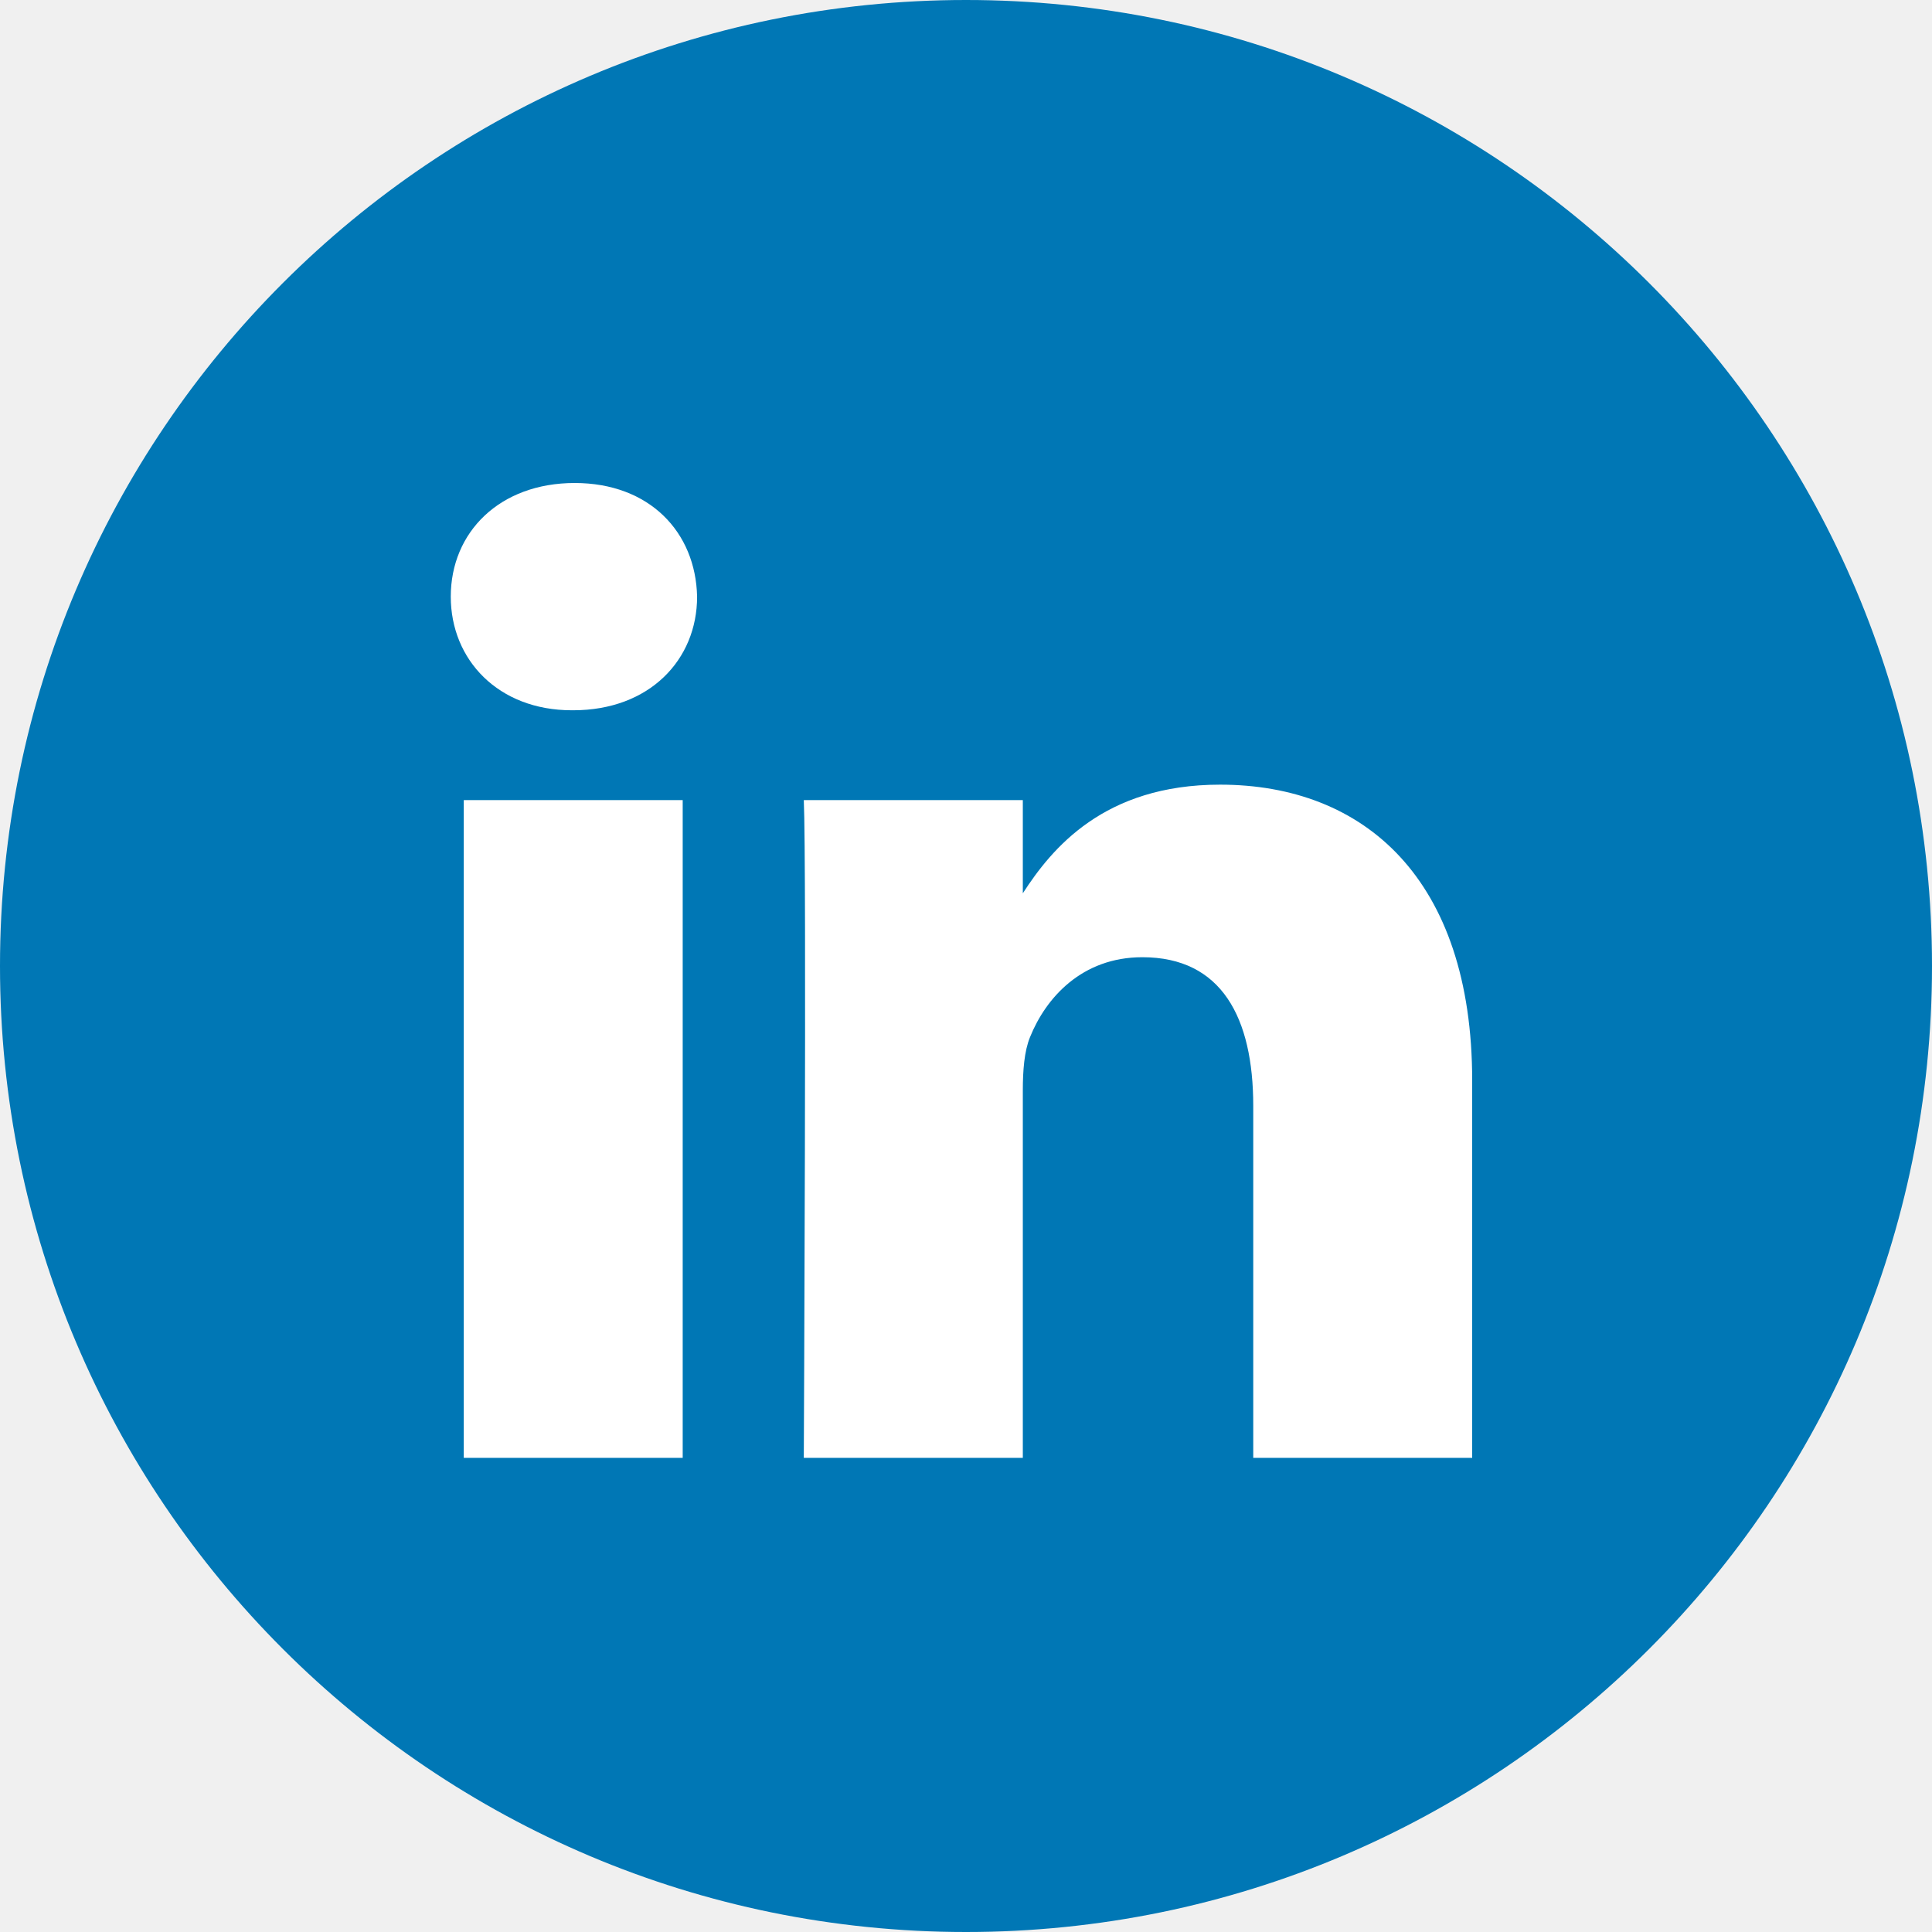
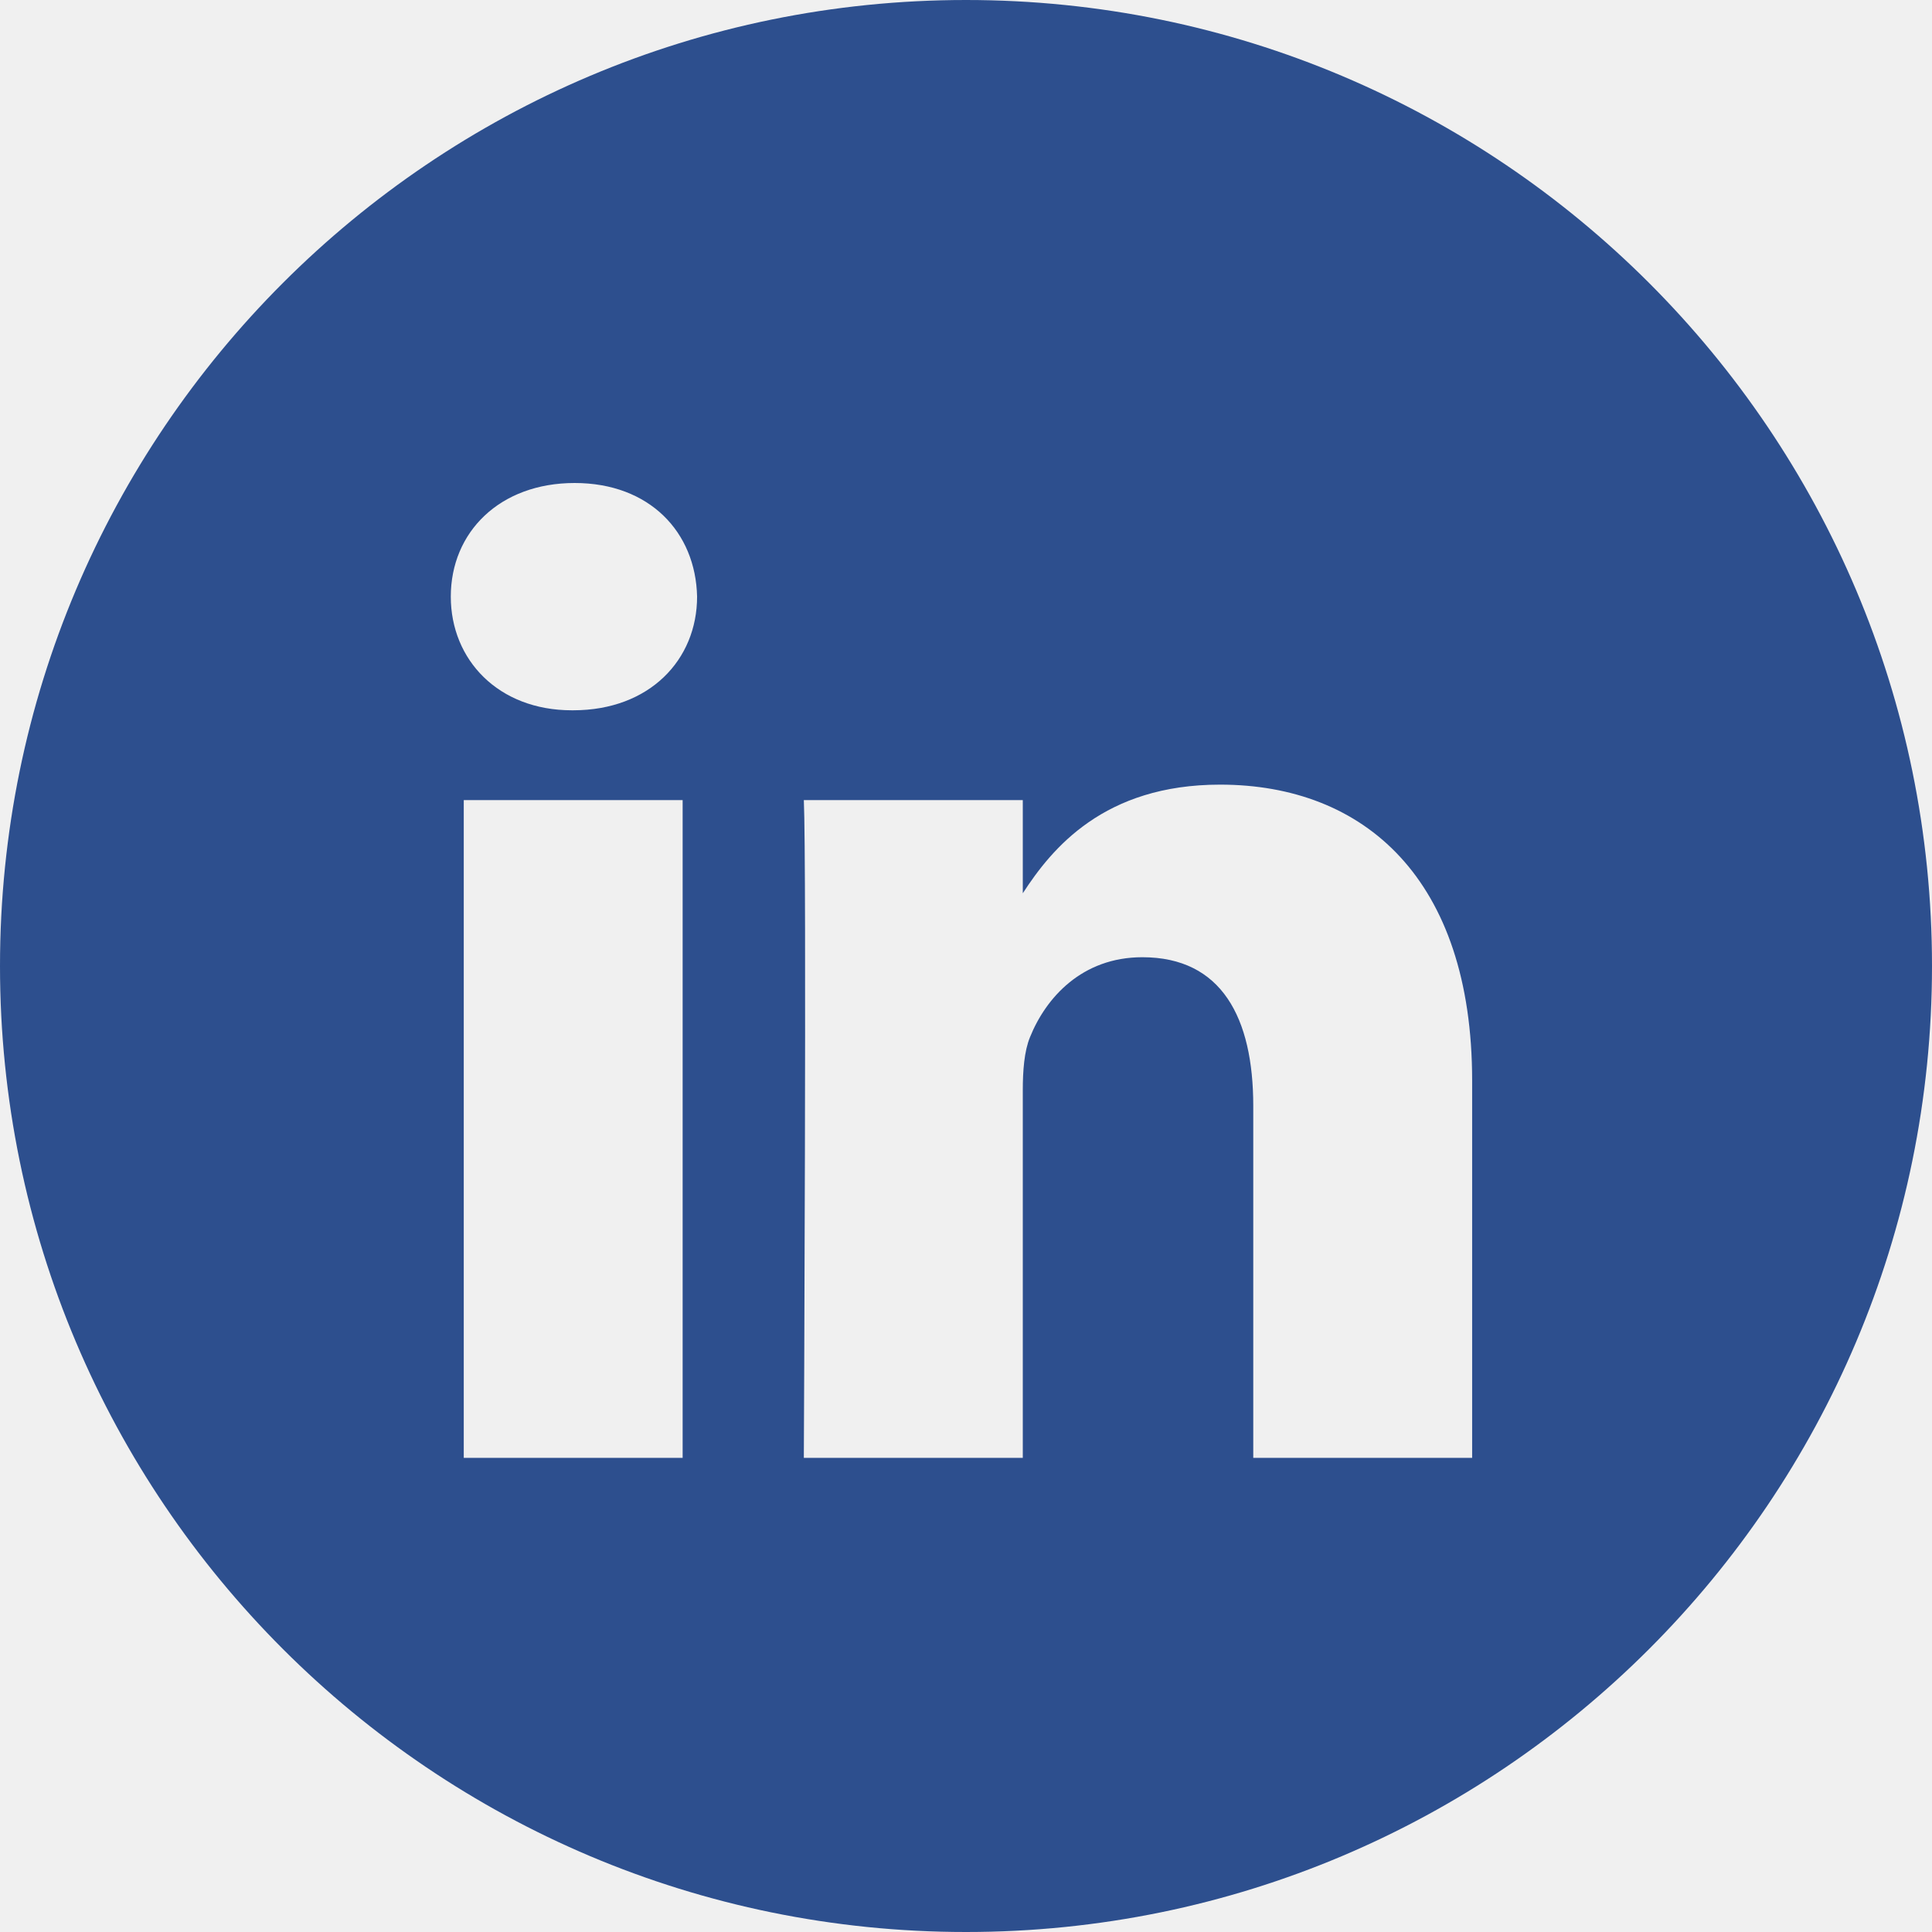
- <svg xmlns="http://www.w3.org/2000/svg" width="22" height="22" viewBox="0 0 22 22" fill="none">
-   <path d="M0 11C0 4.925 4.925 0 11 0C17.075 0 22 4.925 22 11C22 17.075 17.075 22 11 22C4.925 22 0 17.075 0 11Z" fill="#0077B5" />
-   <path fill-rule="evenodd" clip-rule="evenodd" d="M7.938 6.794C7.938 7.513 7.396 8.088 6.527 8.088H6.511C5.674 8.088 5.133 7.513 5.133 6.794C5.133 6.059 5.691 5.5 6.544 5.5C7.396 5.5 7.922 6.059 7.938 6.794ZM7.774 9.111V16.601H5.281V9.111H7.774ZM16.764 16.601L16.764 12.306C16.764 10.006 15.534 8.935 13.893 8.935C12.57 8.935 11.977 9.662 11.647 10.172V9.111H9.153C9.186 9.814 9.153 16.601 9.153 16.601H11.647V12.418C11.647 12.194 11.663 11.971 11.729 11.81C11.909 11.363 12.319 10.9 13.008 10.9C13.91 10.9 14.271 11.587 14.271 12.594V16.601H16.764Z" fill="white" />
+ <svg xmlns="http://www.w3.org/2000/svg" width="48" height="48" viewBox="0 0 48 48" fill="none">
+   <path fill-rule="evenodd" clip-rule="evenodd" d="M24 0C10.745 0 0 10.745 0 24C0 37.255 10.745 48 24 48C37.255 48 48 37.255 48 24C48 10.745 37.255 0 24 0ZM11.522 19.878H16.96V36.22H11.522V19.878ZM17.319 14.823C17.284 13.22 16.138 12 14.277 12C12.416 12 11.2 13.22 11.2 14.823C11.2 16.392 12.38 17.647 14.206 17.647H14.241C16.138 17.647 17.319 16.392 17.319 14.823ZM30.313 19.494C33.892 19.494 36.575 21.83 36.575 26.85L36.575 36.22H31.137V27.477C31.137 25.281 30.349 23.782 28.381 23.782C26.878 23.782 25.983 24.792 25.59 25.768C25.446 26.118 25.411 26.605 25.411 27.093V36.22H19.971C19.971 36.22 20.043 21.412 19.971 19.878H25.411V22.193C26.133 21.08 27.425 19.494 30.313 19.494Z" fill="#2D4F8E" />
</svg>
